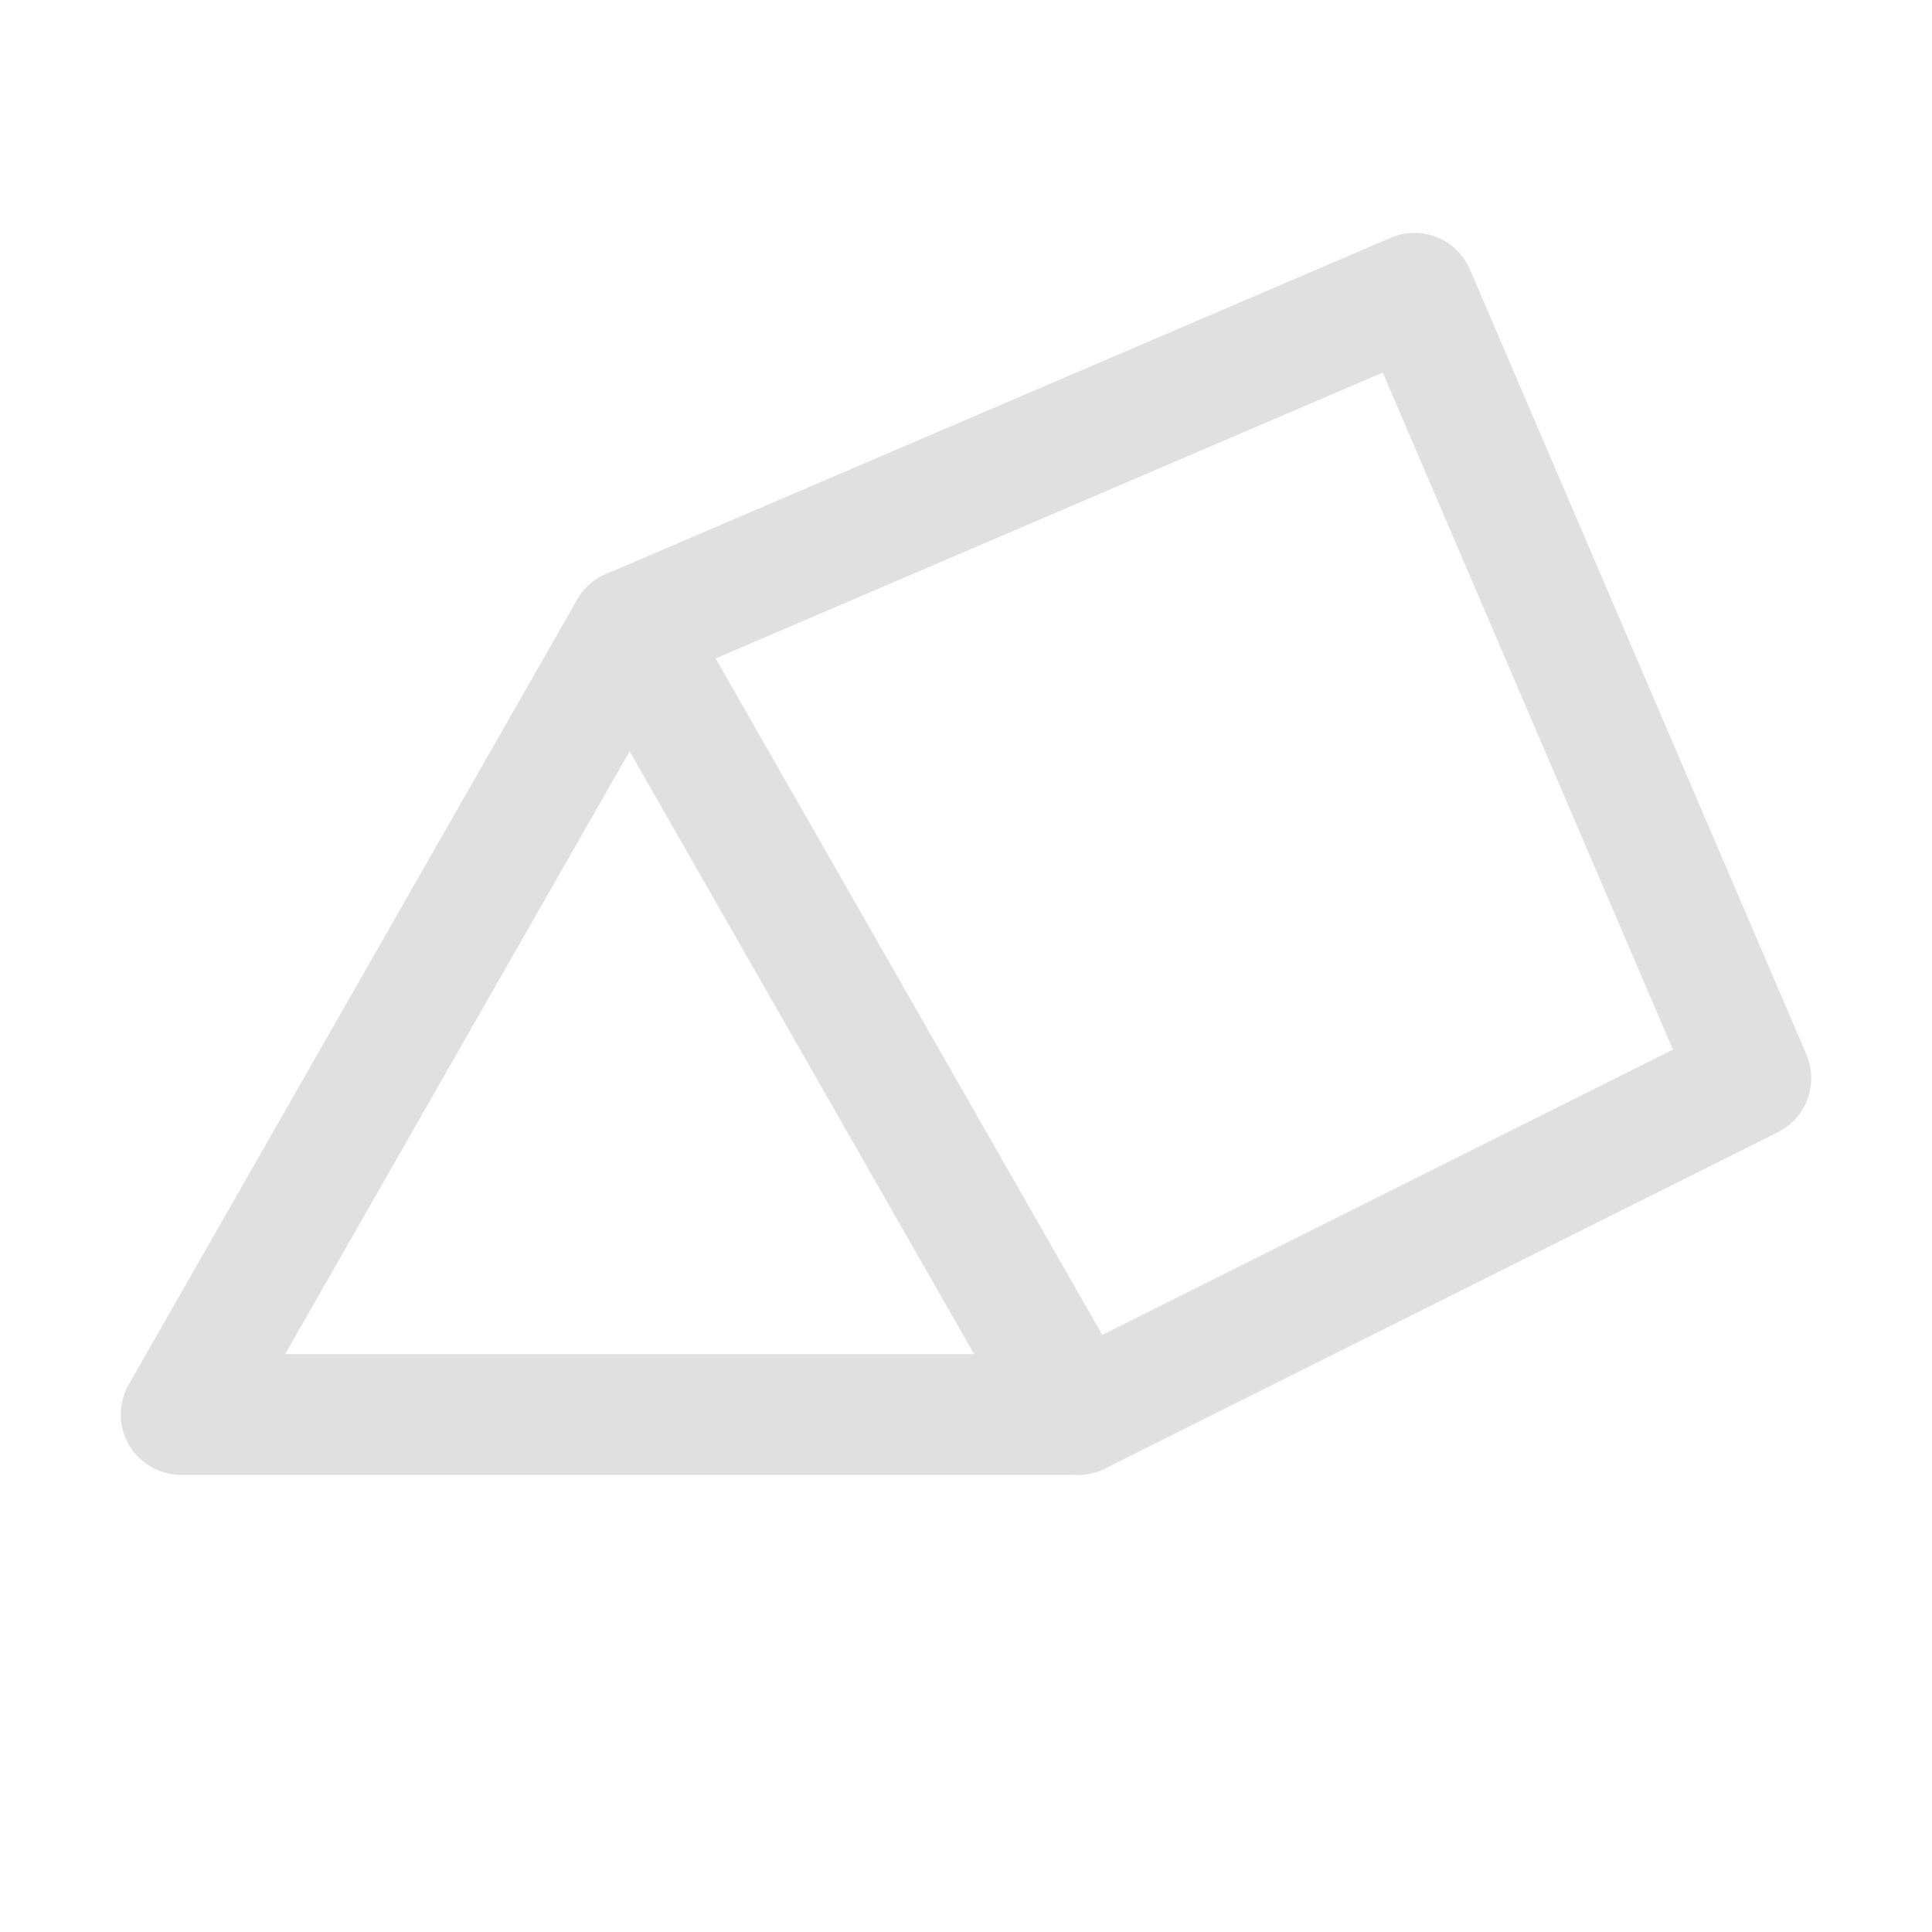
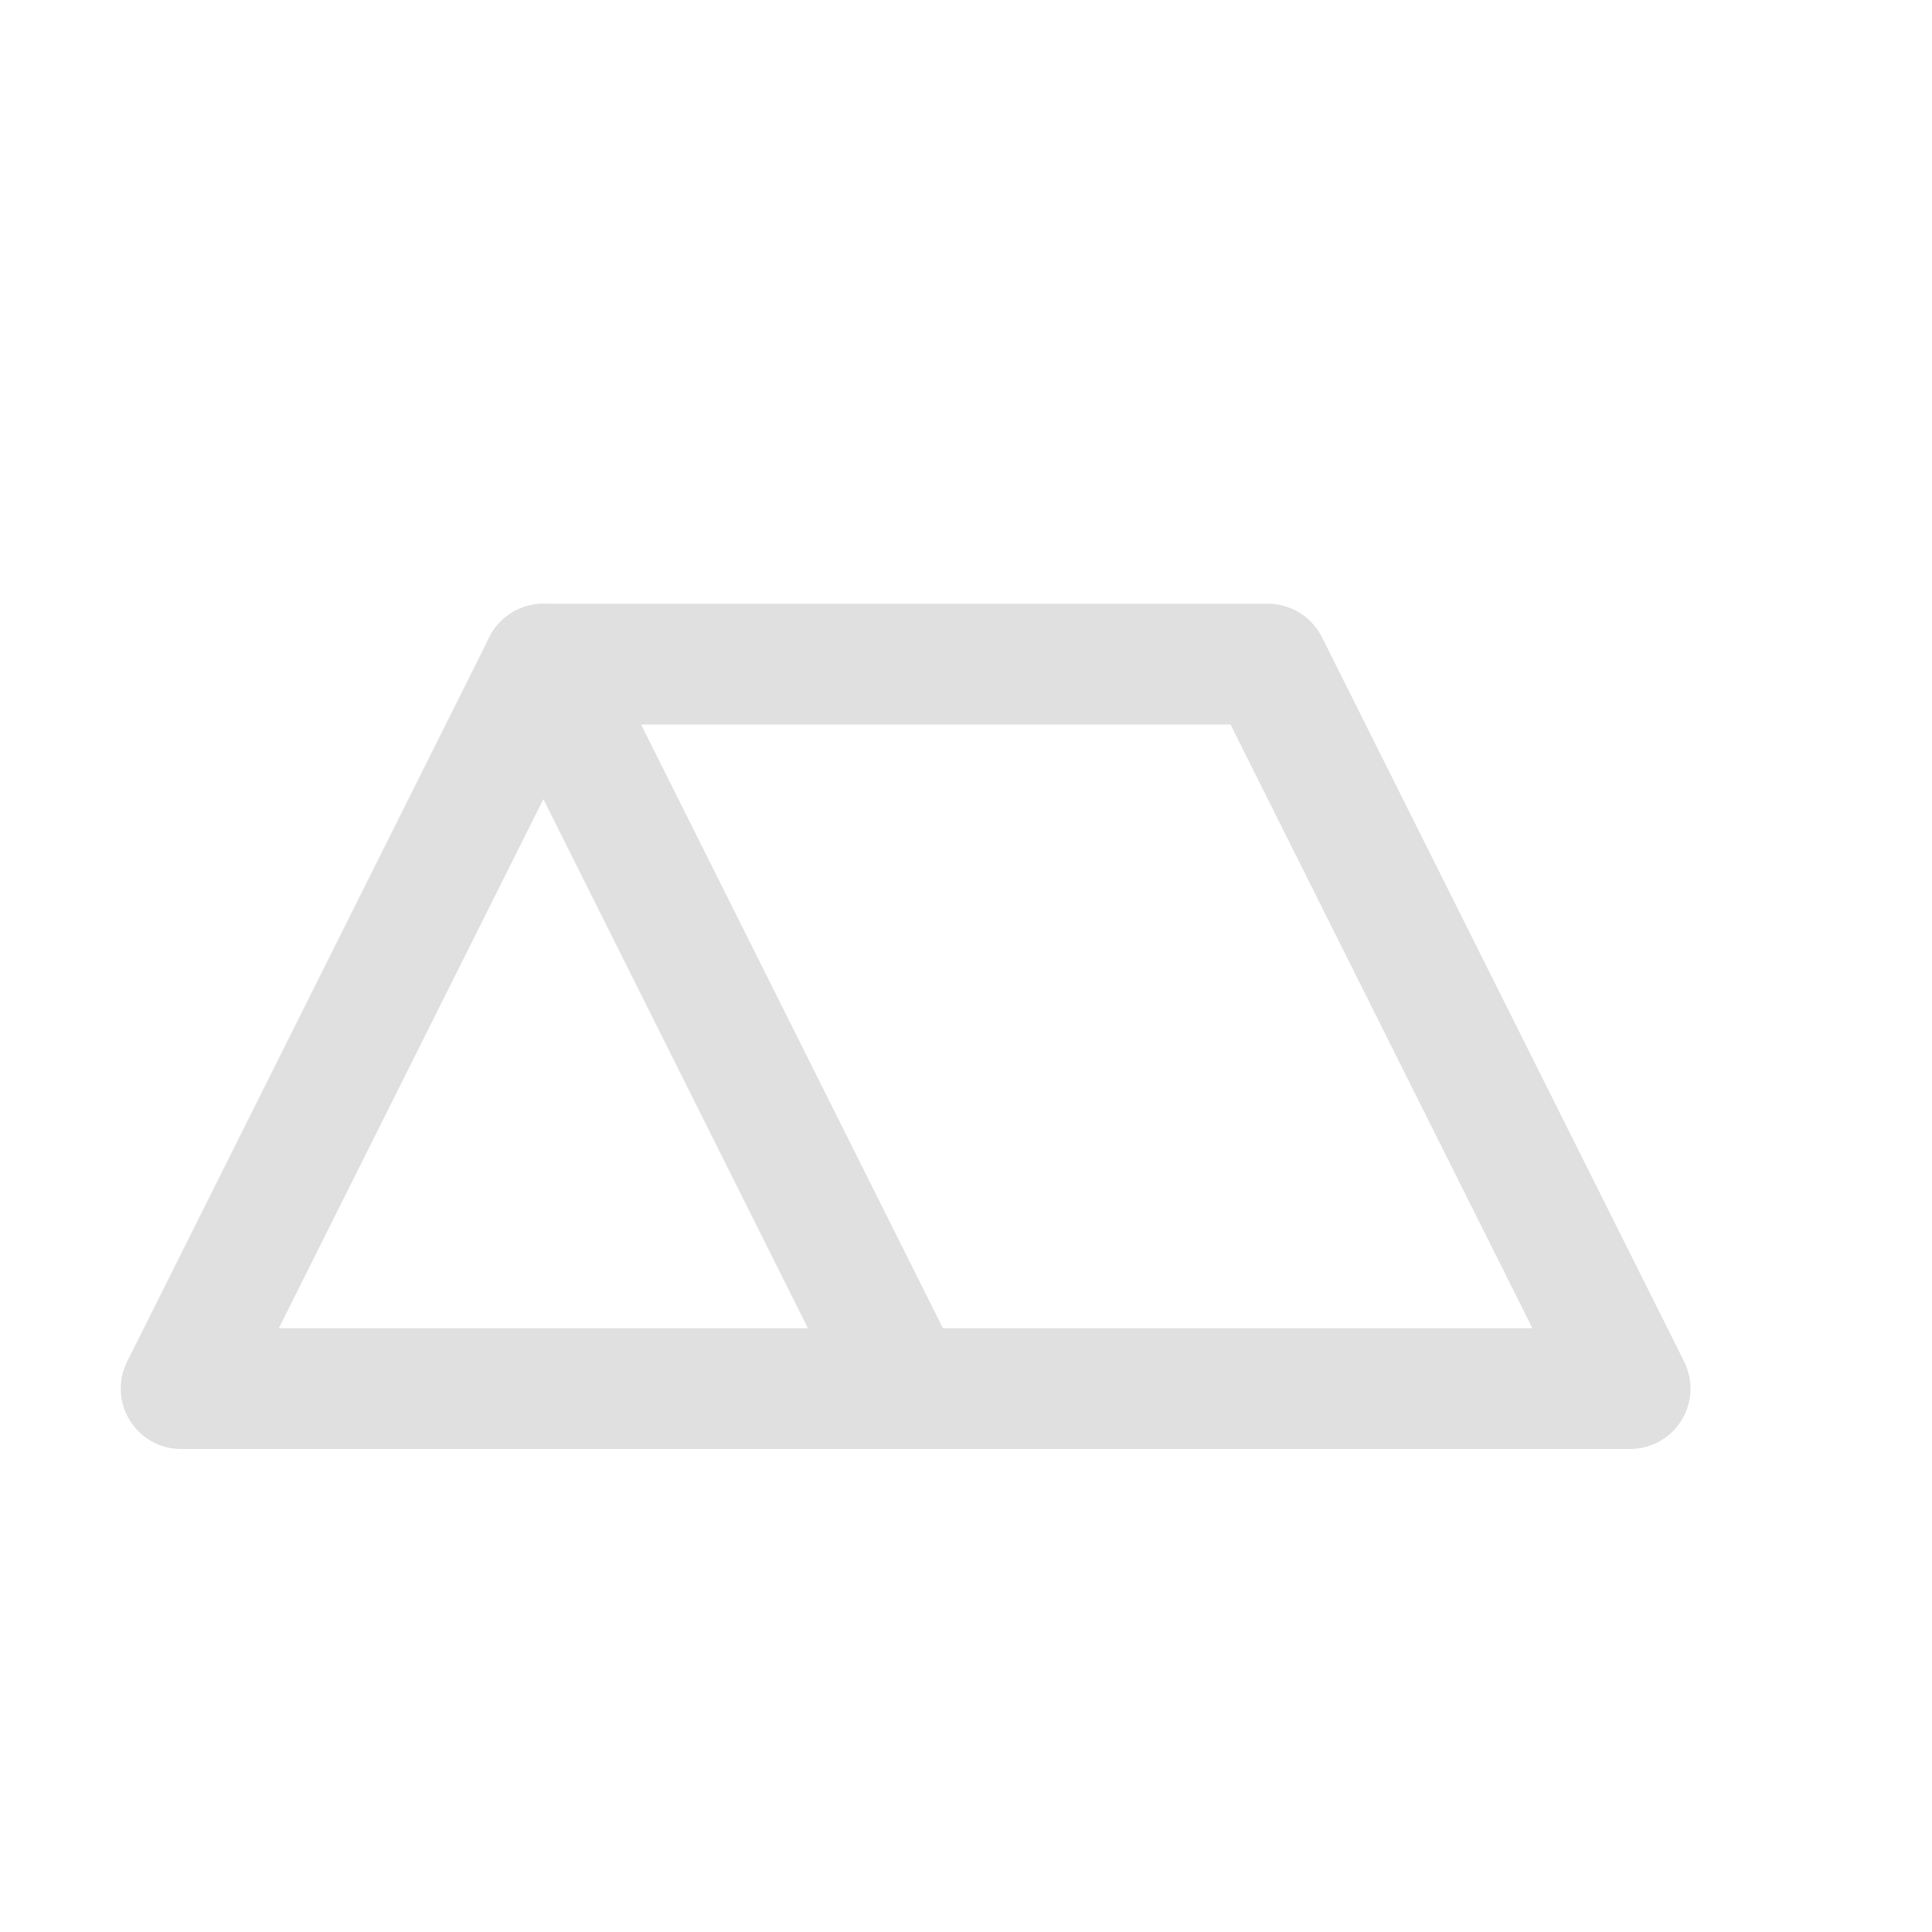
<svg xmlns="http://www.w3.org/2000/svg" width="16" height="16" viewBox="0 0 16 16">
-   <path fill="none" stroke="#e0e0e0" stroke-width="1" stroke-linecap="round" stroke-linejoin="round" d="M1.5 11.714L5.214 5.214L11.714 2.429L14.5 8.929L8.929 11.714Z" />
-   <path fill="none" stroke="#e0e0e0" stroke-width="1" stroke-linecap="round" stroke-linejoin="round" d="M5.214 5.214L8.929 11.714" />
+   <path fill="none" stroke="#e0e0e0" stroke-width="1" stroke-linecap="round" stroke-linejoin="round" d="M1.5 11.5L4.5 5.5L10.5 5.5L13.5 11.5Z" />
+   <path fill="none" stroke="#e0e0e0" stroke-width="1" stroke-linecap="round" stroke-linejoin="round" d="M4.5 5.5L7.5 11.5" />
</svg>
